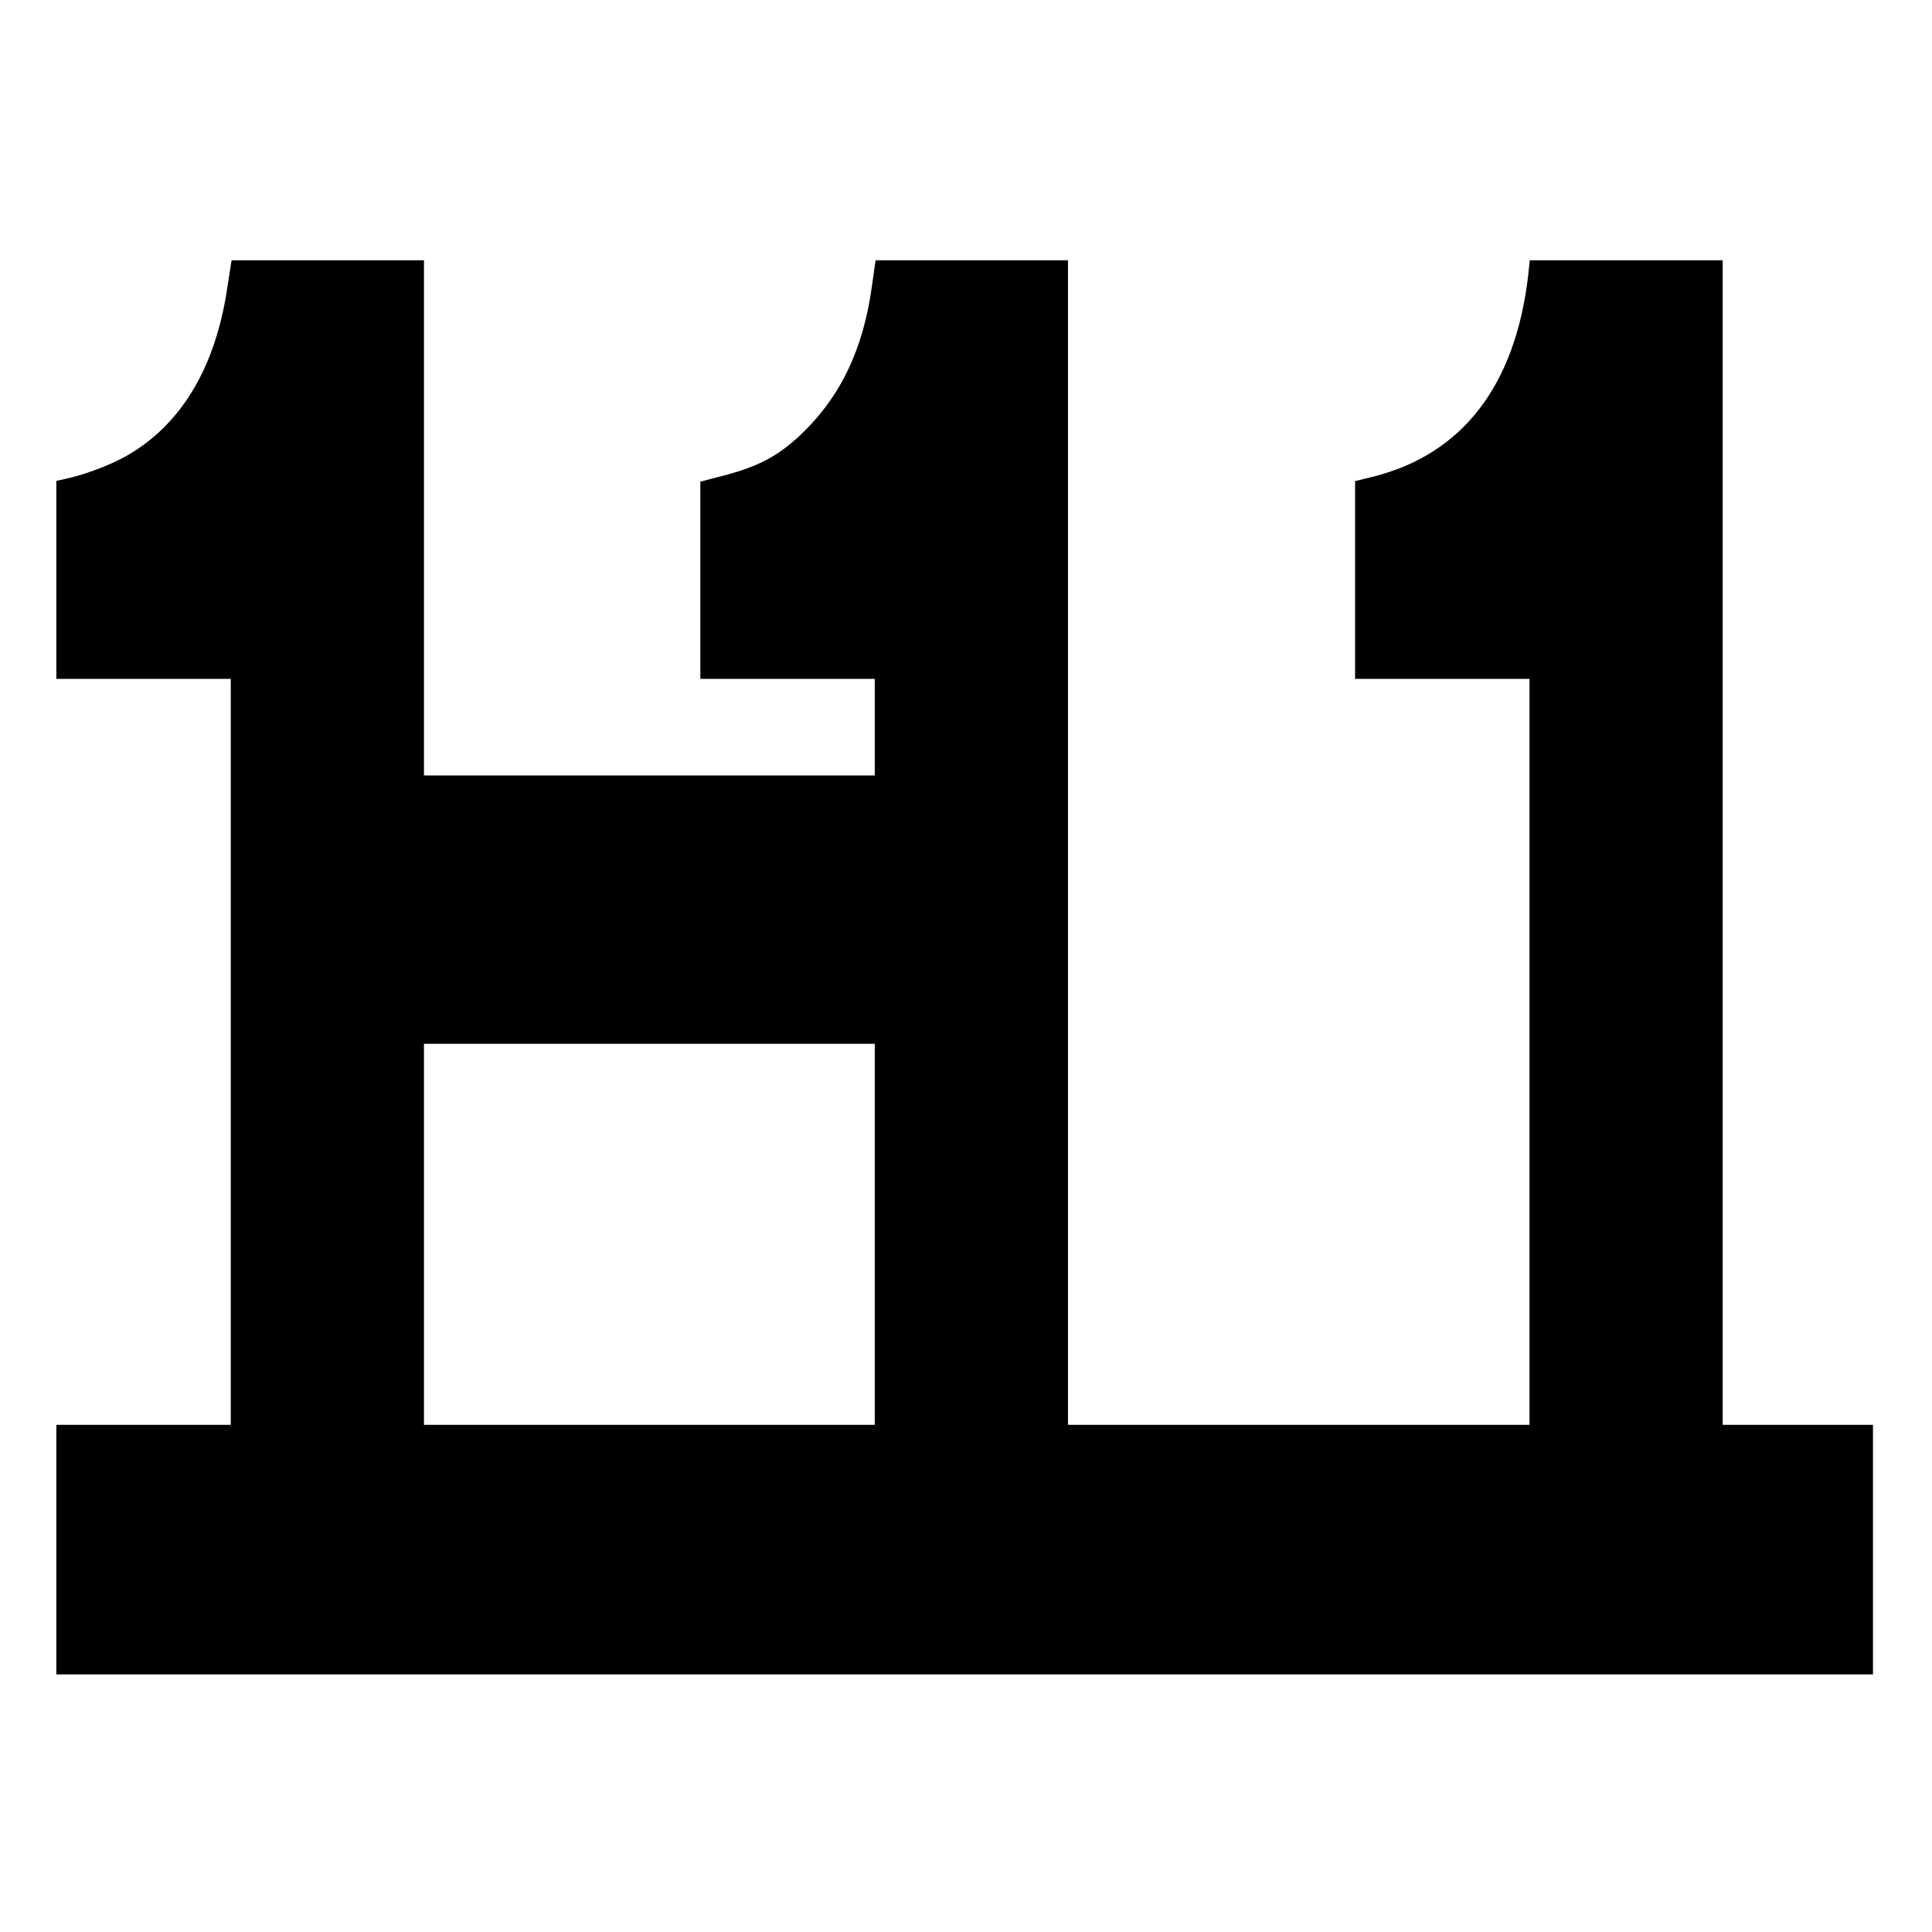
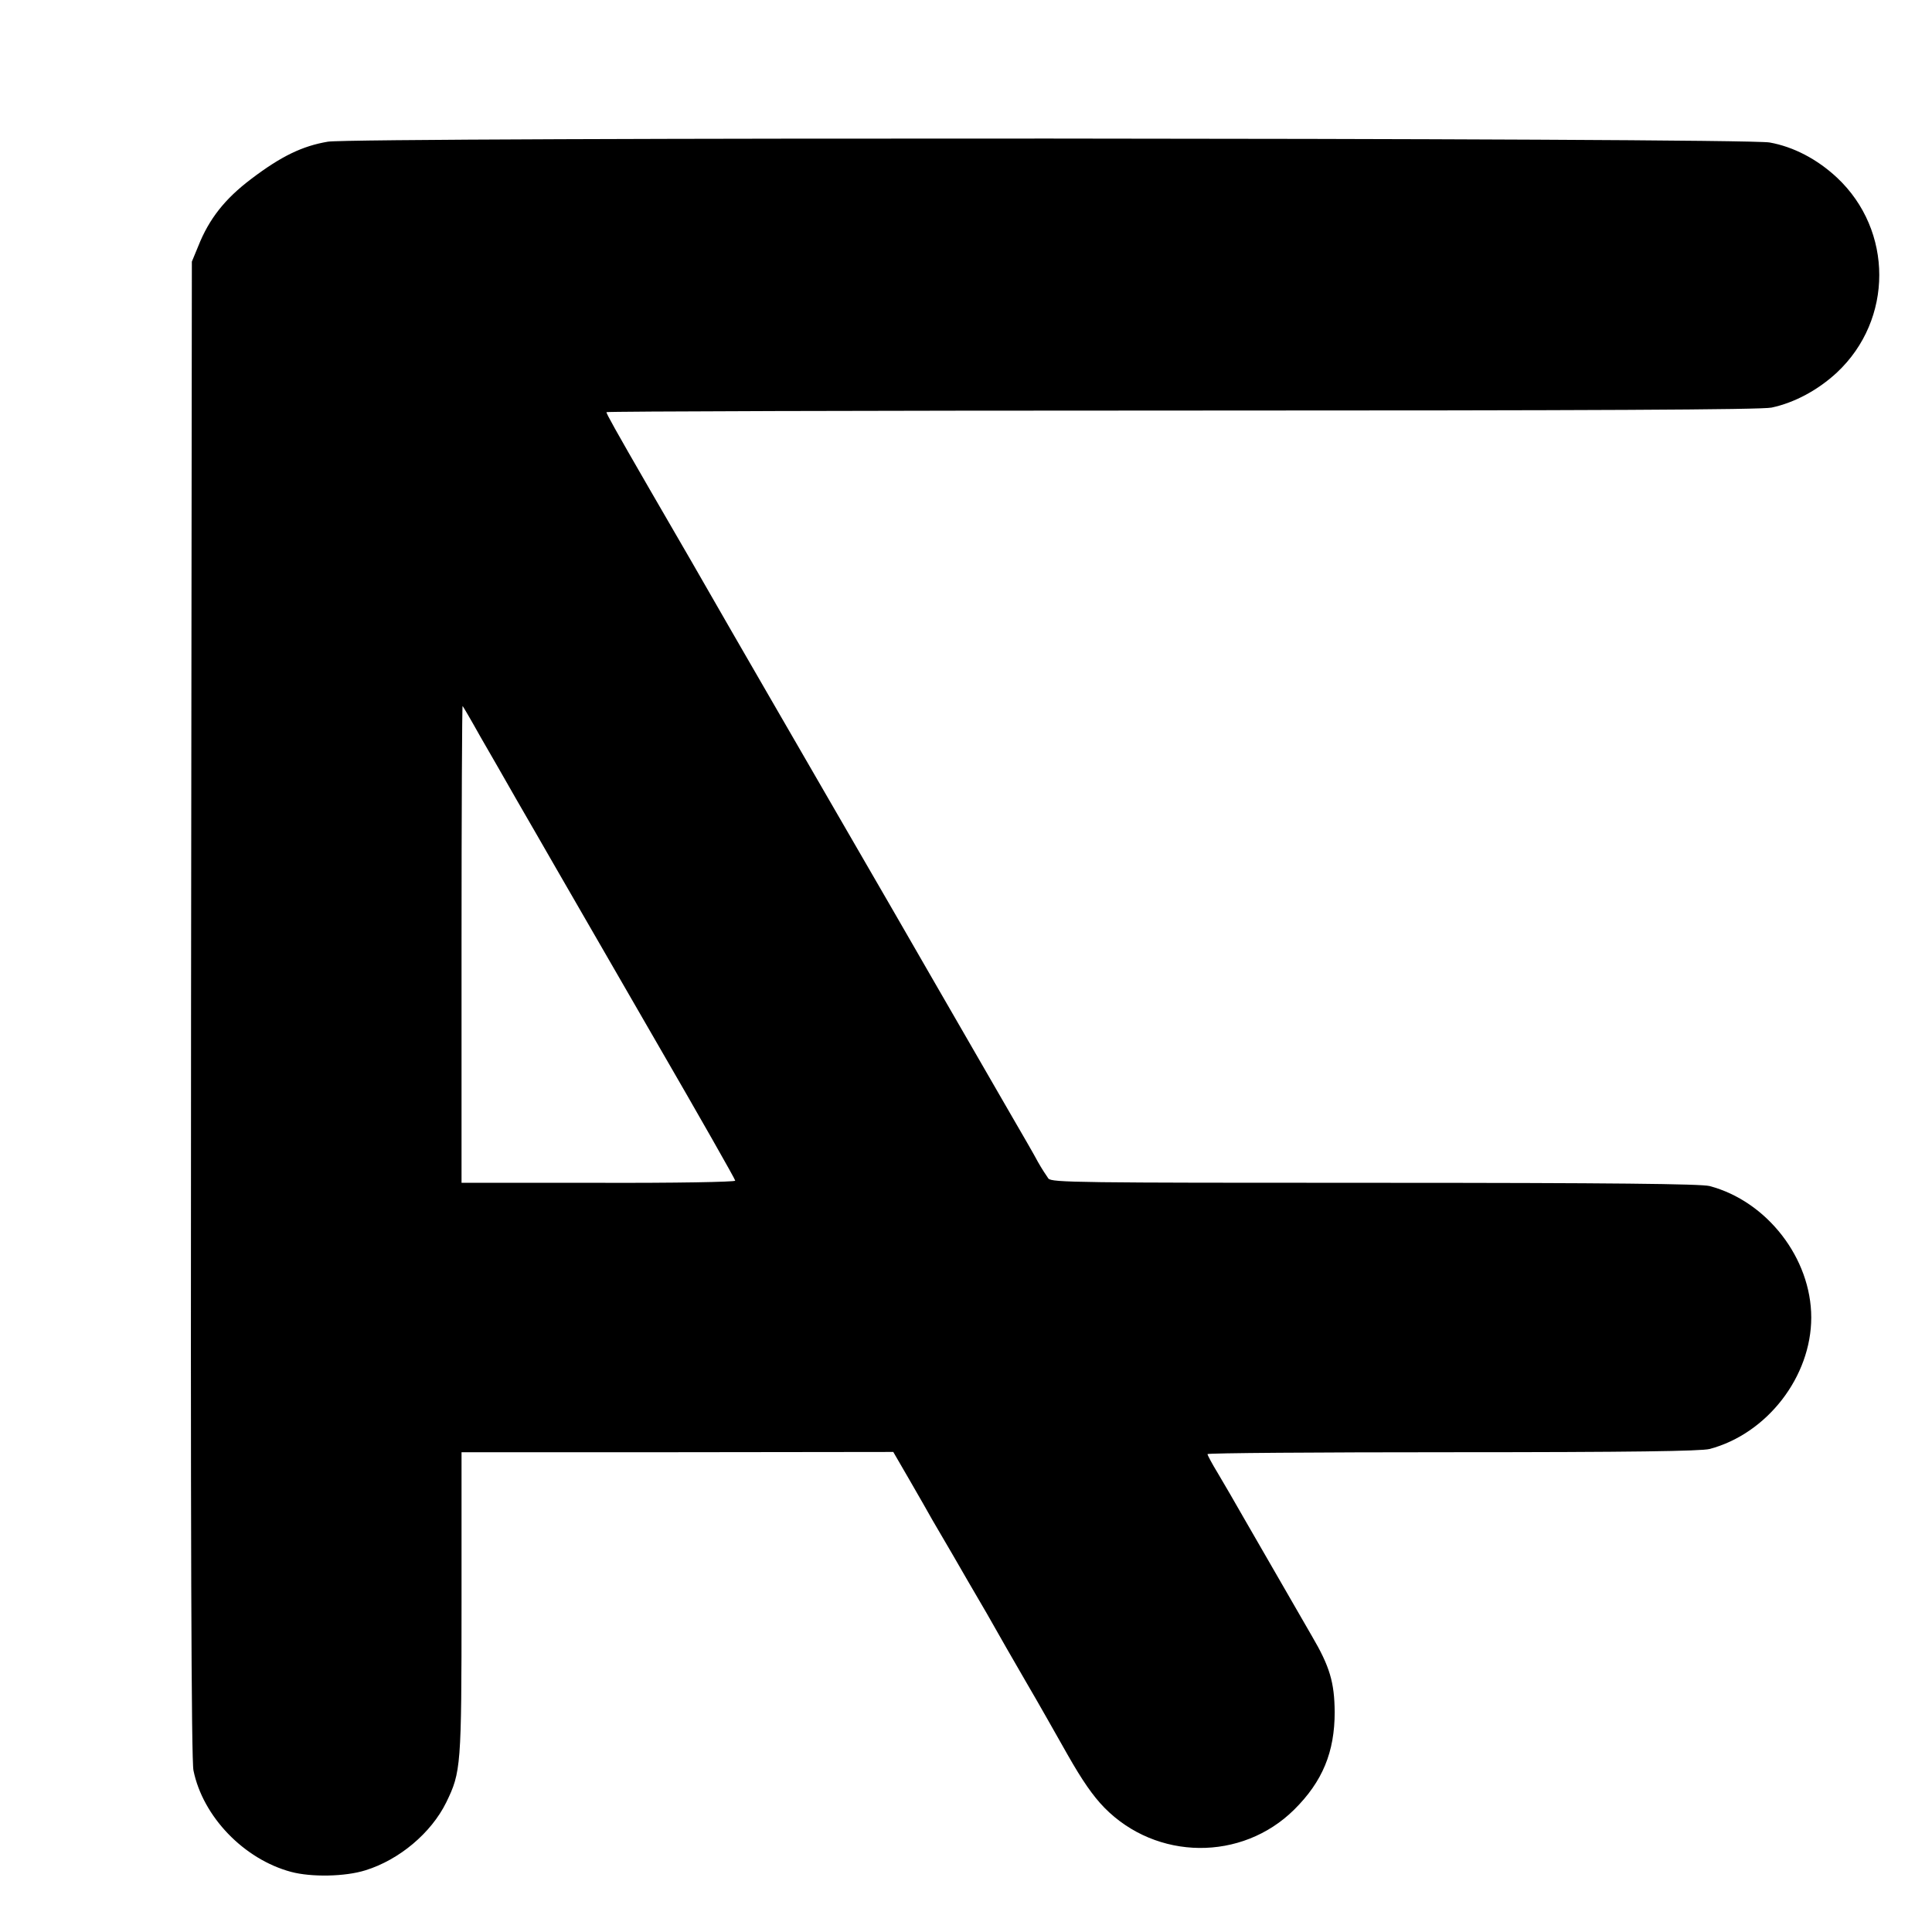
<svg xmlns="http://www.w3.org/2000/svg" version="1.0" width="720pt" height="720pt" viewBox="0 0 720 720" preserveAspectRatio="xMidYMid meet">
  <g transform="translate(0,720) scale(0.1,-0.1)" fill="#000000" stroke="none">
-     <path d="M846 6121 c-45 -296 -175 -509 -380 -623 -62 -34 -153 -68 -224 -83 l-32 -7 0 -369 0 -369 325 0 325 0 0 -1390 0 -1390 -325 0 -325 0 0 -465 0 -465 3385 0 3385 0 0 465 0 465 -280 0 -280 0 0 2170 0 2170 -359 0 -360 0 -6 -57 c-48 -411 -246 -667 -580 -750 l-65 -16 0 -368 0 -369 325 0 325 0 0 -1390 0 -1390 -860 0 -860 0 0 2170 0 2170 -359 0 -358 0 -13 -92 c-32 -239 -118 -418 -267 -559 -83 -78 -156 -117 -281 -150 l-92 -24 0 -367 0 -368 325 0 325 0 0 -180 0 -180 -840 0 -840 0 0 960 0 960 -359 0 -358 0 -17 -109z m2414 -3521 l0 -710 -840 0 -840 0 0 710 0 710 840 0 840 0 0 -710z" />
+     <path d="M1222 6672 c-95 -16 -174 -54 -286 -139 -98 -74 -157 -149 -197 -250 l-24 -58 -3 -2785 c-2 -1976 1 -2800 9 -2838 35 -172 188 -331 364 -378 75 -20 201 -18 277 6 126 39 245 139 301 253 55 113 57 133 57 744 l0 561 805 0 804 1 62 -107 c34 -59 72 -125 84 -147 13 -22 47 -80 76 -130 28 -49 85 -147 126 -217 40 -71 107 -188 149 -260 43 -73 111 -194 153 -268 54 -95 94 -153 137 -197 194 -197 512 -200 707 -7 106 105 151 215 151 364 -1 110 -18 169 -85 283 -51 88 -170 295 -252 437 -33 58 -77 134 -98 169 -22 36 -39 68 -39 72 0 4 411 7 914 7 665 0 925 4 957 12 215 57 379 270 379 490 0 220 -164 433 -379 490 -32 8 -360 12 -1247 12 -1109 0 -1204 1 -1217 16 -7 10 -25 37 -39 62 -13 25 -60 106 -103 180 -74 128 -126 218 -299 518 -40 70 -207 359 -371 642 -164 283 -330 571 -370 640 -90 157 -205 357 -303 525 -130 225 -162 283 -162 289 0 3 965 6 2145 6 1526 0 2159 3 2197 11 85 18 173 65 244 131 210 197 210 529 0 726 -74 69 -162 115 -251 131 -93 18 -5272 20 -5373 3z m568 -2217 c35 -60 96 -167 136 -237 41 -71 107 -185 147 -255 41 -71 207 -359 370 -641 164 -283 297 -517 297 -522 0 -5 -229 -9 -510 -8 l-510 0 0 891 c0 490 2 888 4 886 2 -2 32 -53 66 -114z" />
  </g>
</svg>
